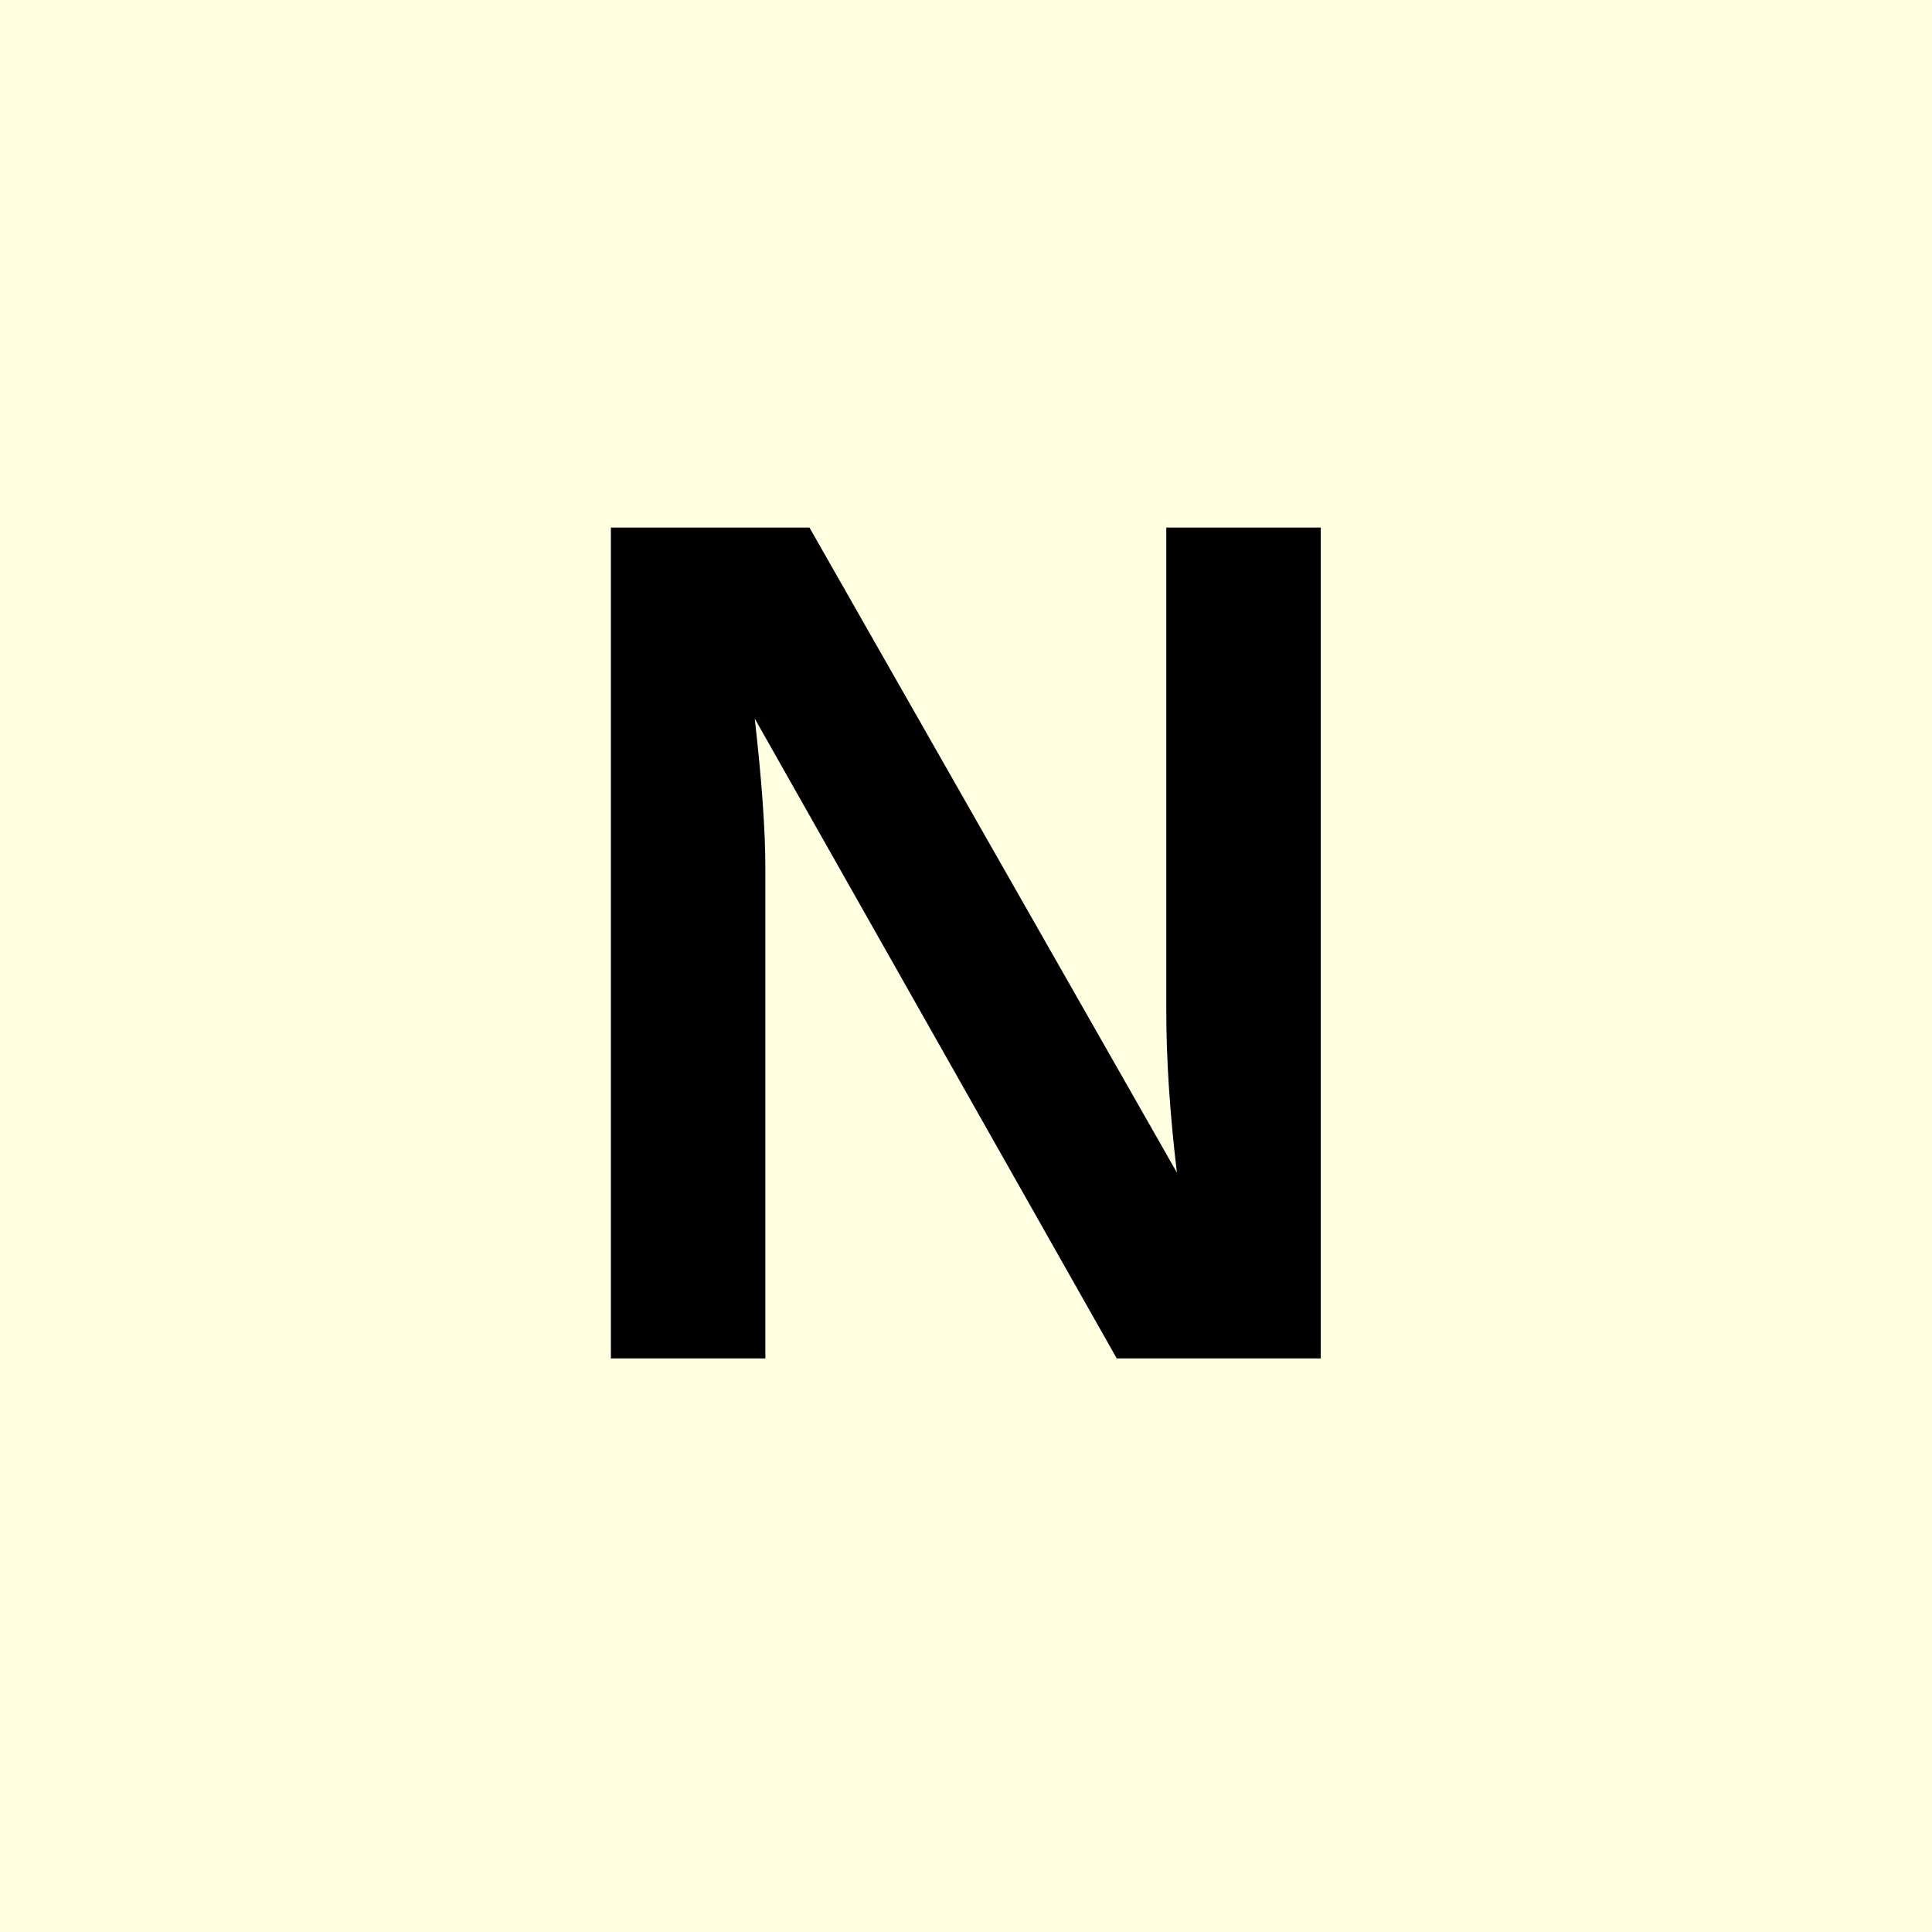
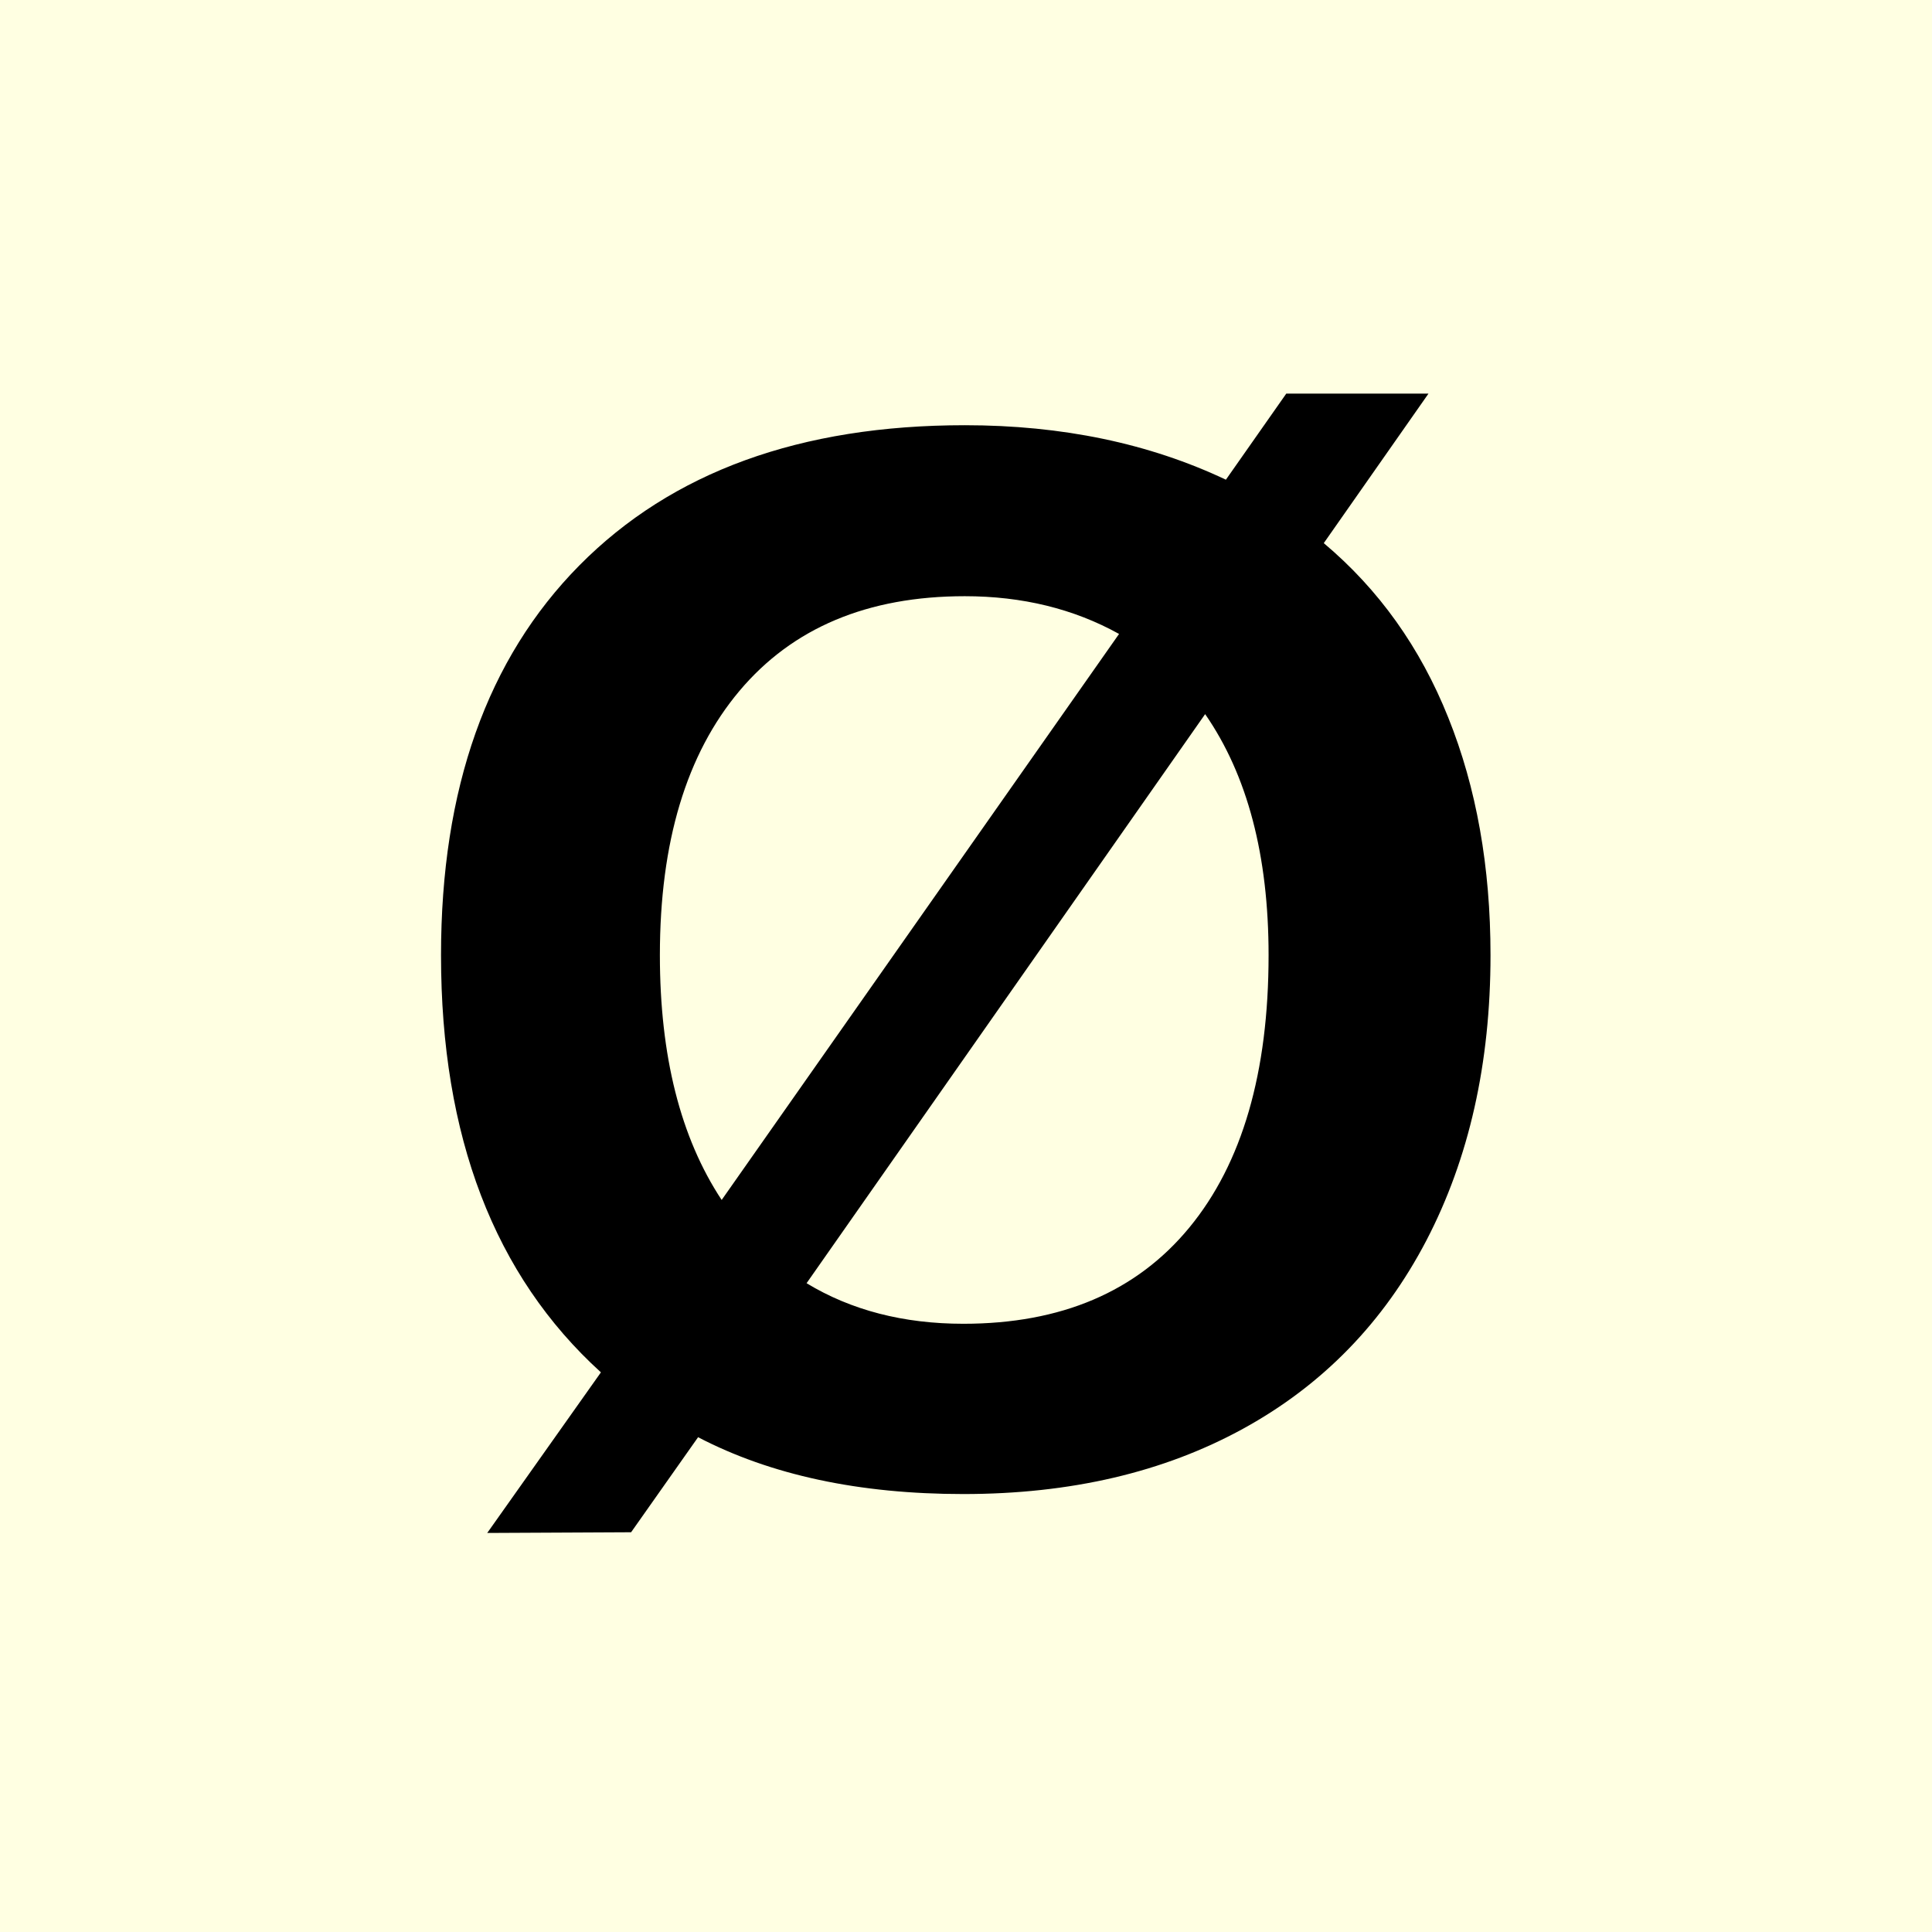
<svg xmlns="http://www.w3.org/2000/svg" viewBox="0 0 128 128">
  <rect width="128" height="128" fill="#ffffe2" />
-   <text x="64" y="90" font-family="Arial, sans-serif" font-size="80" font-weight="bold" fill="#000" text-anchor="middle">N</text>
+   <text x="64" y="98" font-family="Arial, sans-serif" font-size="100" font-weight="bold" fill="#000" text-anchor="middle">Ø</text>
+   <style>
+     @media (prefers-color-scheme: dark) {
+       rect { fill: #1a1a1a; }
+       text { fill: #ffffe2; }
+     }
+   </style>
</svg>
